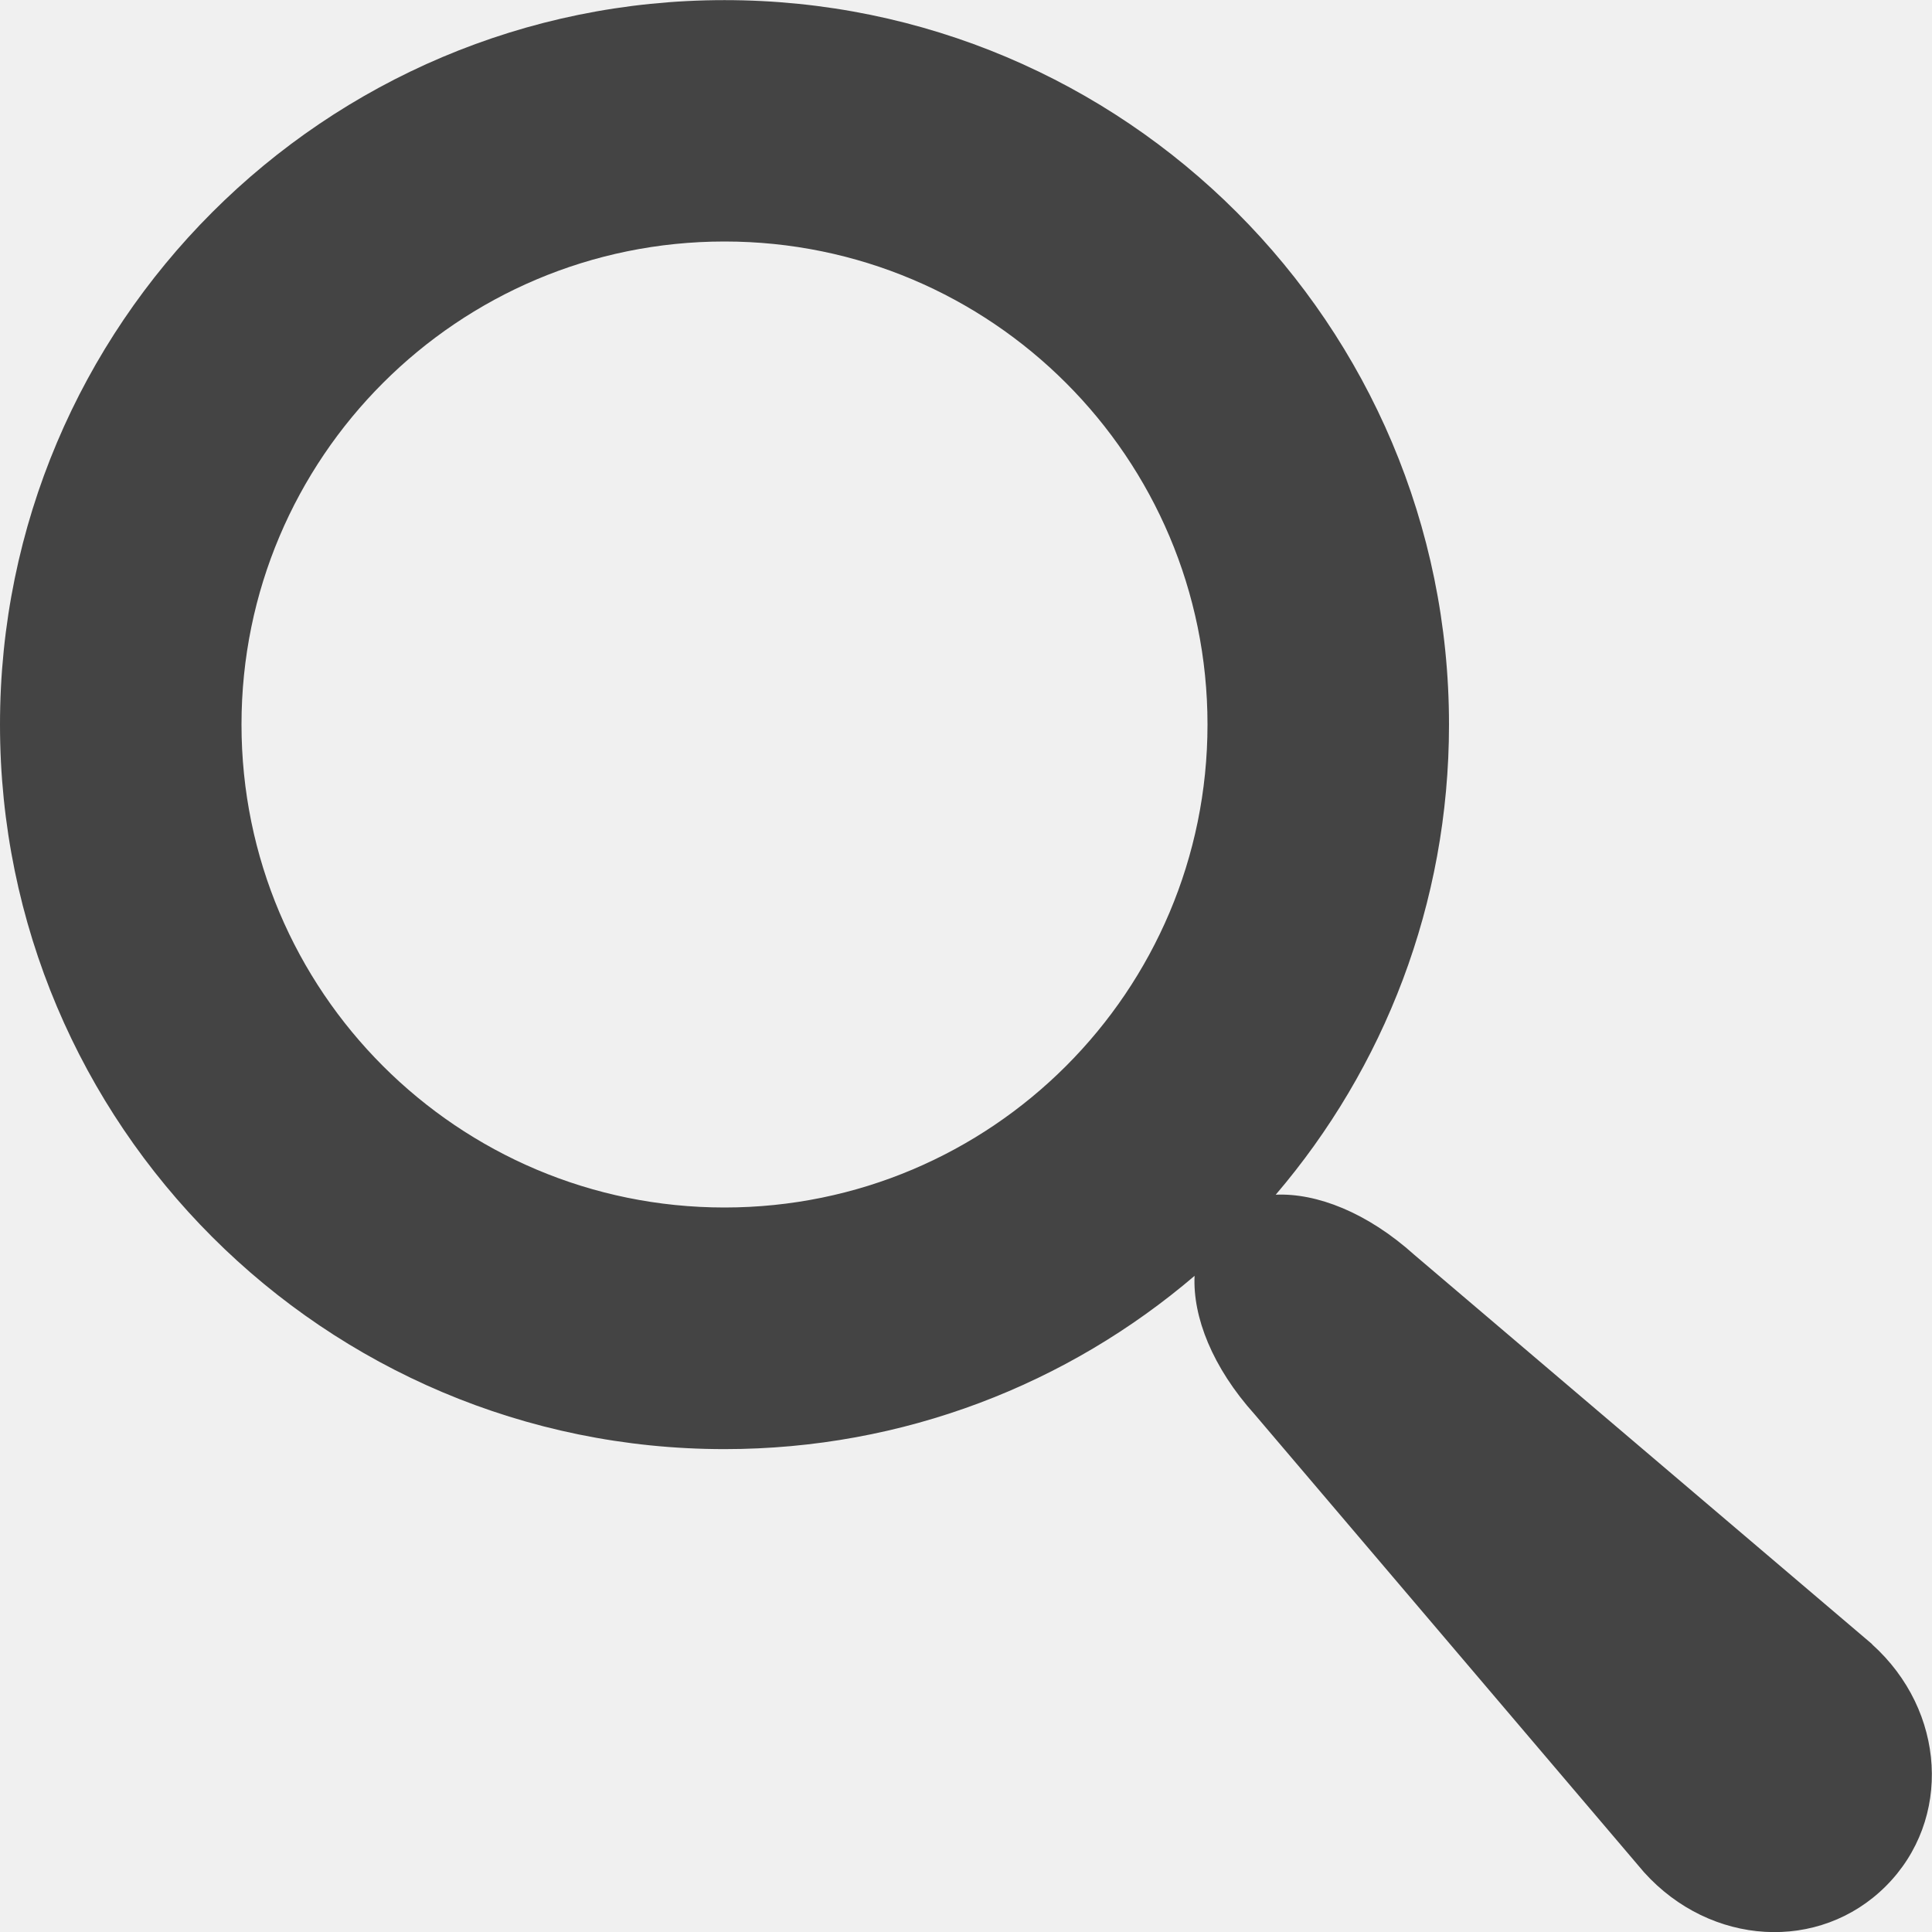
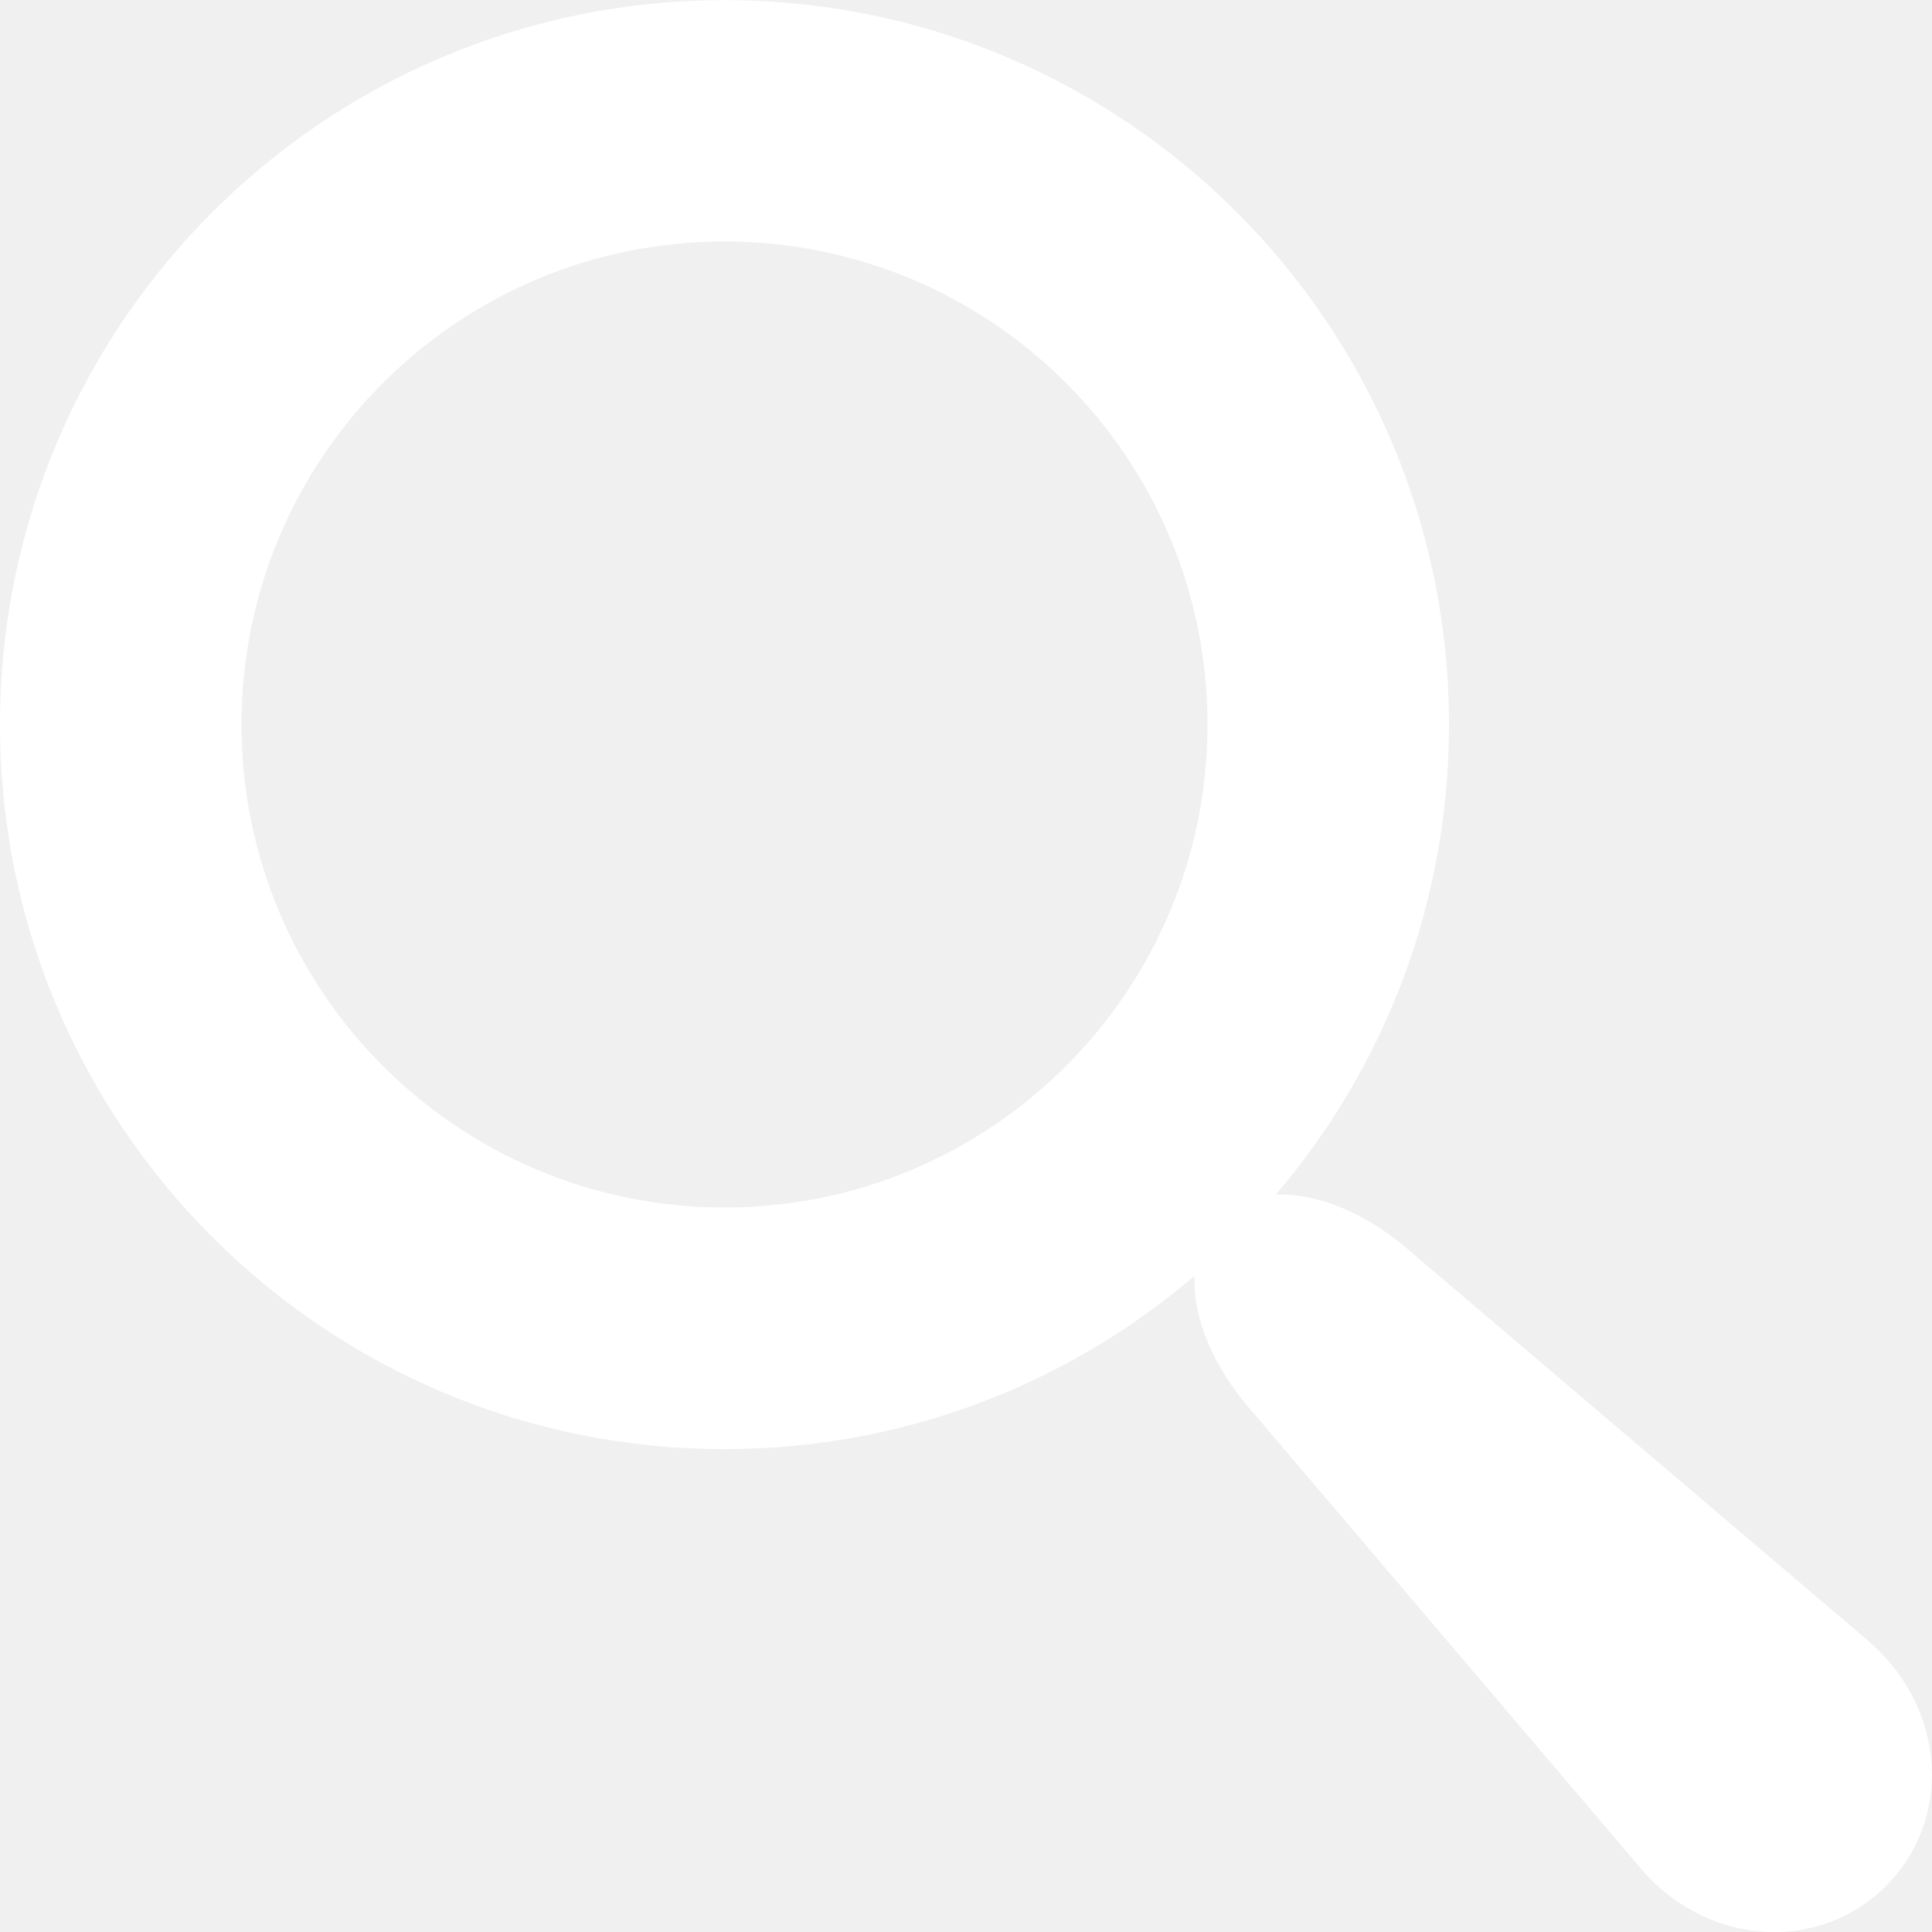
- <svg xmlns="http://www.w3.org/2000/svg" version="1.1" width="16" height="16" viewBox="0 0 16 16">
-   <path fill="#444444" d="M15.504 13.616l-3.79-3.223c-0.392-0.353-0.811-0.514-1.149-0.499 0.895-1.048 1.435-2.407 1.435-3.893 0-3.314-2.686-6-6-6s-6 2.686-6 6 2.686 6 6 6c1.486 0 2.845-0.54 3.893-1.435-0.016 0.338 0.146 0.757 0.499 1.149l3.223 3.79c0.552 0.613 1.453 0.665 2.003 0.115s0.498-1.452-0.115-2.003zM6 10c-2.209 0-4-1.791-4-4s1.791-4 4-4 4 1.791 4 4-1.791 4-4 4z" />
+ <svg xmlns="http://www.w3.org/2000/svg" version="1.1" width="16" height="16" viewBox="0 0 16 16" id="svg3628">
+   <defs id="defs3634" />
+   <path fill="#444444" d="M15.504 13.616l-3.79-3.223c-0.392-0.353-0.811-0.514-1.149-0.499 0.895-1.048 1.435-2.407 1.435-3.893 0-3.314-2.686-6-6-6s-6 2.686-6 6 2.686 6 6 6c1.486 0 2.845-0.54 3.893-1.435-0.016 0.338 0.146 0.757 0.499 1.149l3.223 3.79c0.552 0.613 1.453 0.665 2.003 0.115s0.498-1.452-0.115-2.003zM6 10c-2.209 0-4-1.791-4-4s1.791-4 4-4 4 1.791 4 4-1.791 4-4 4z" id="path3630" style="fill:#ffffff" />
</svg>
